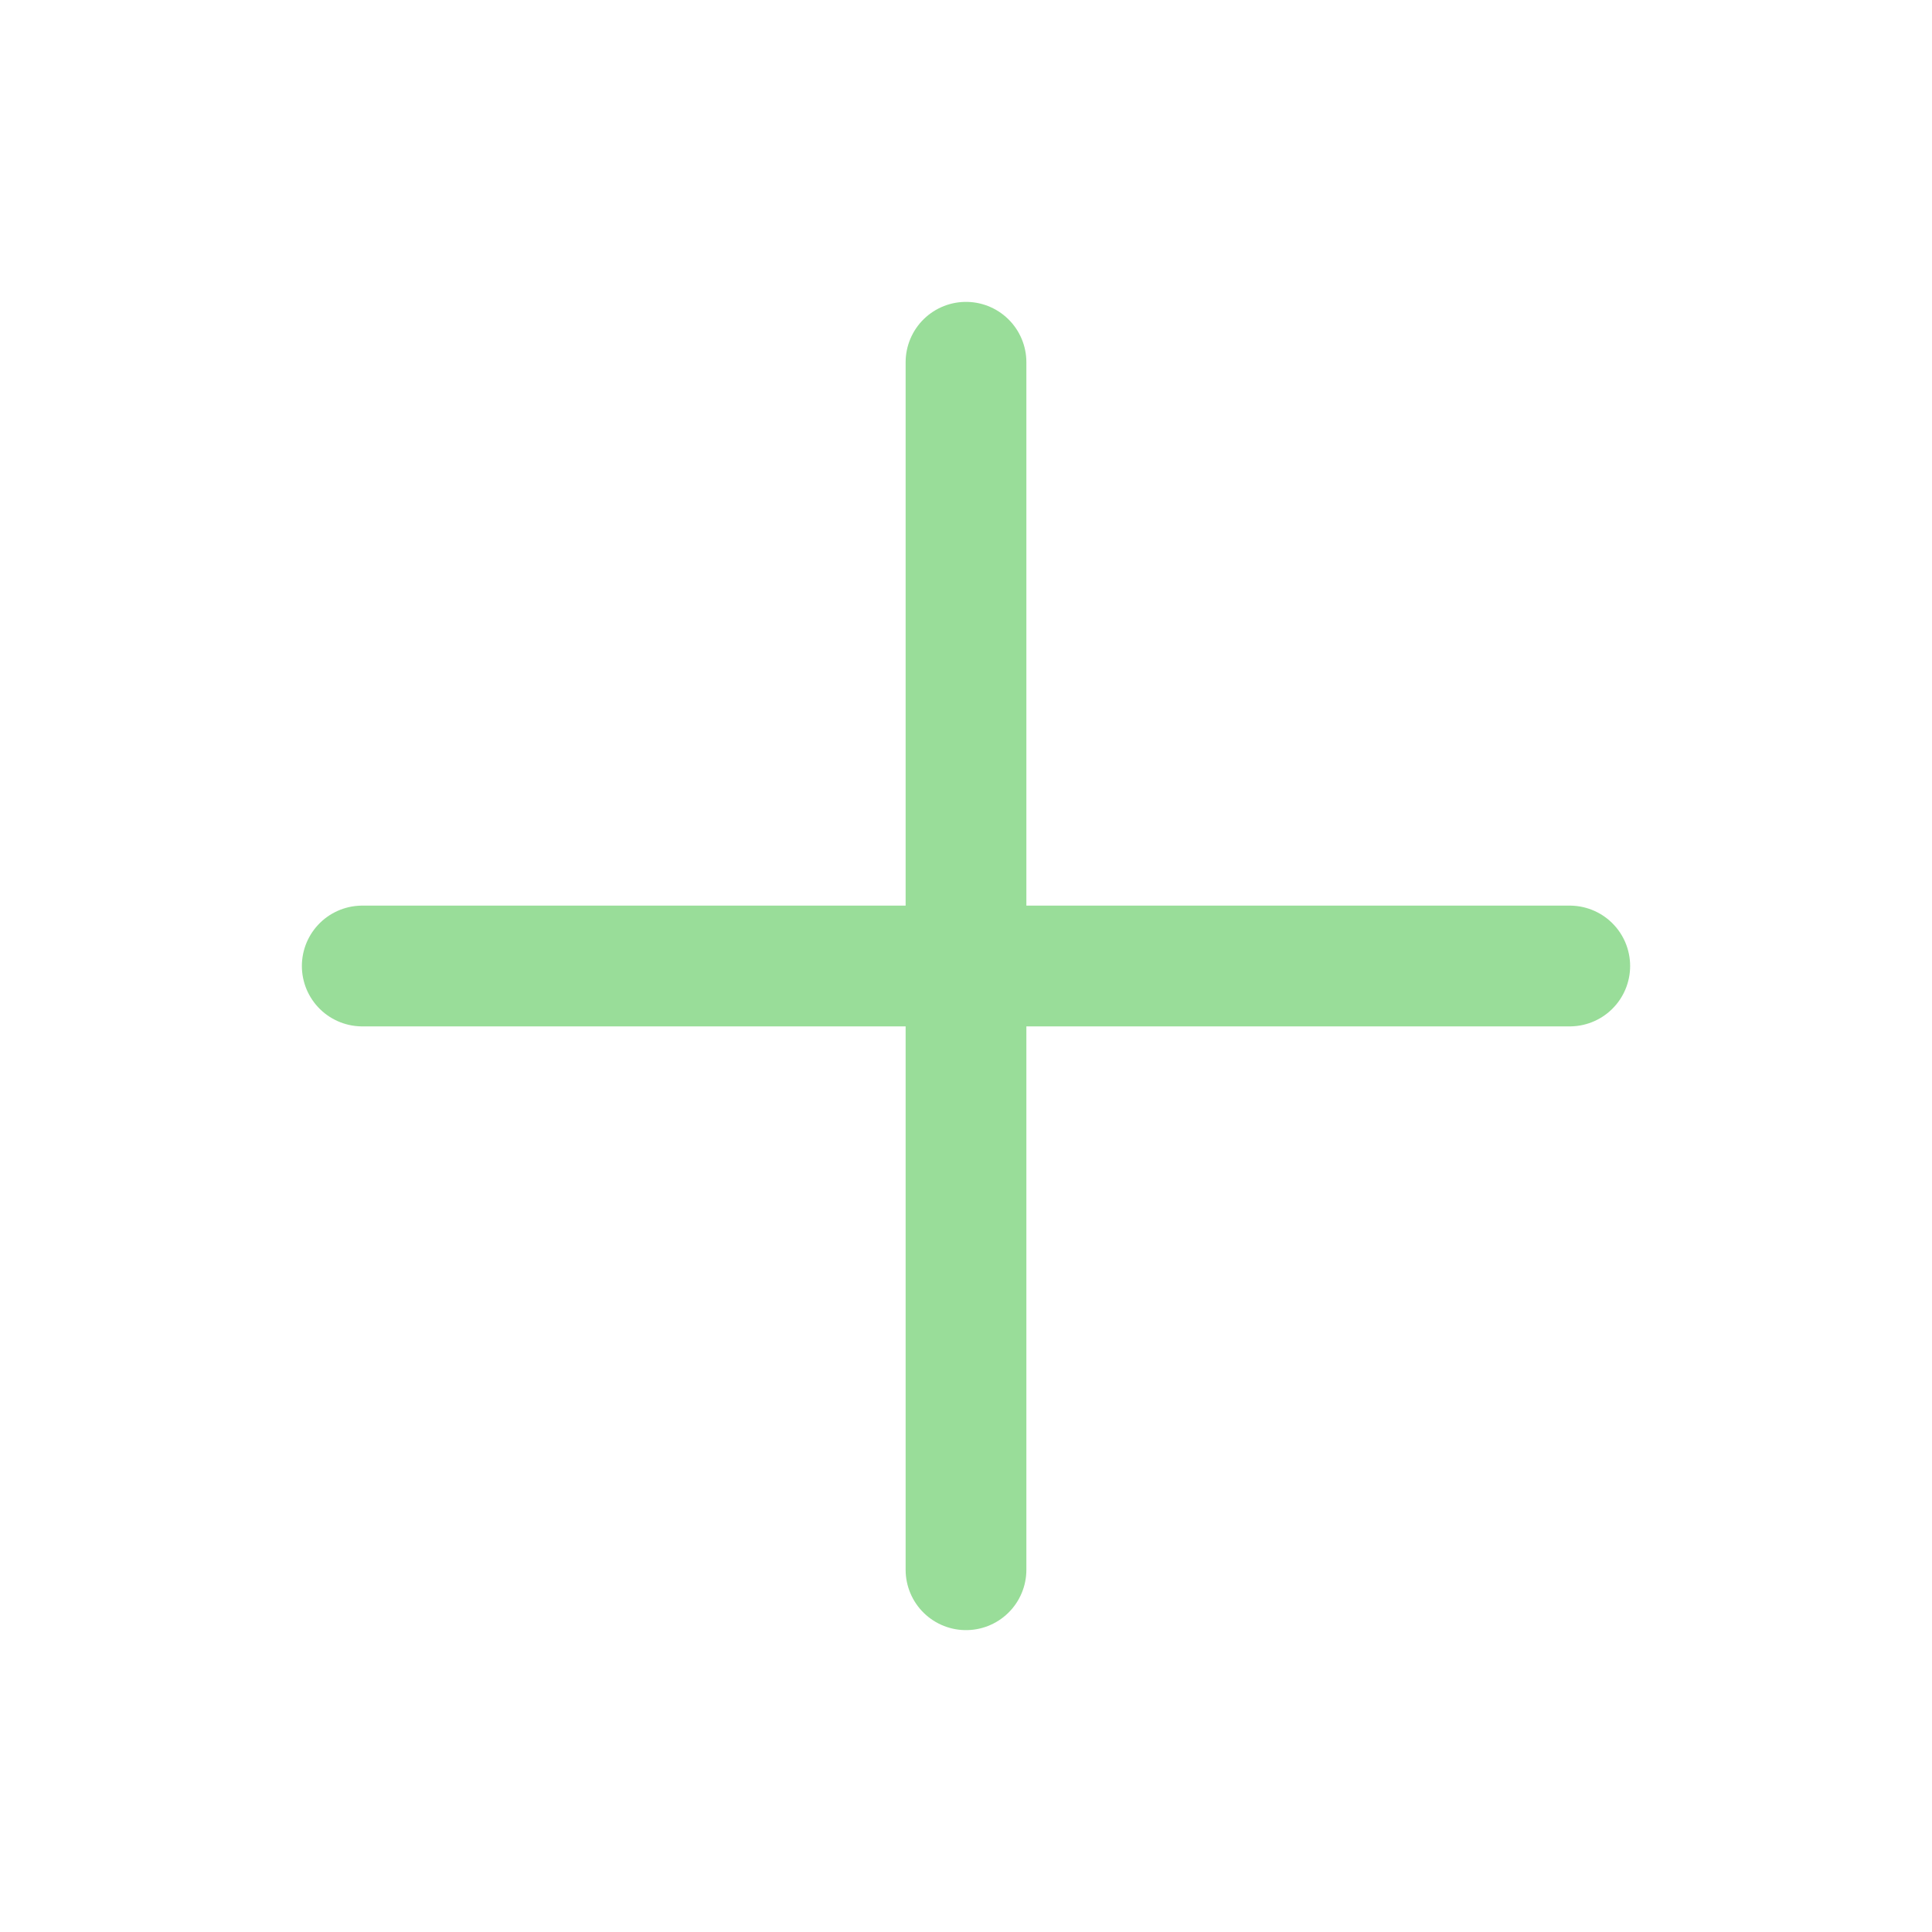
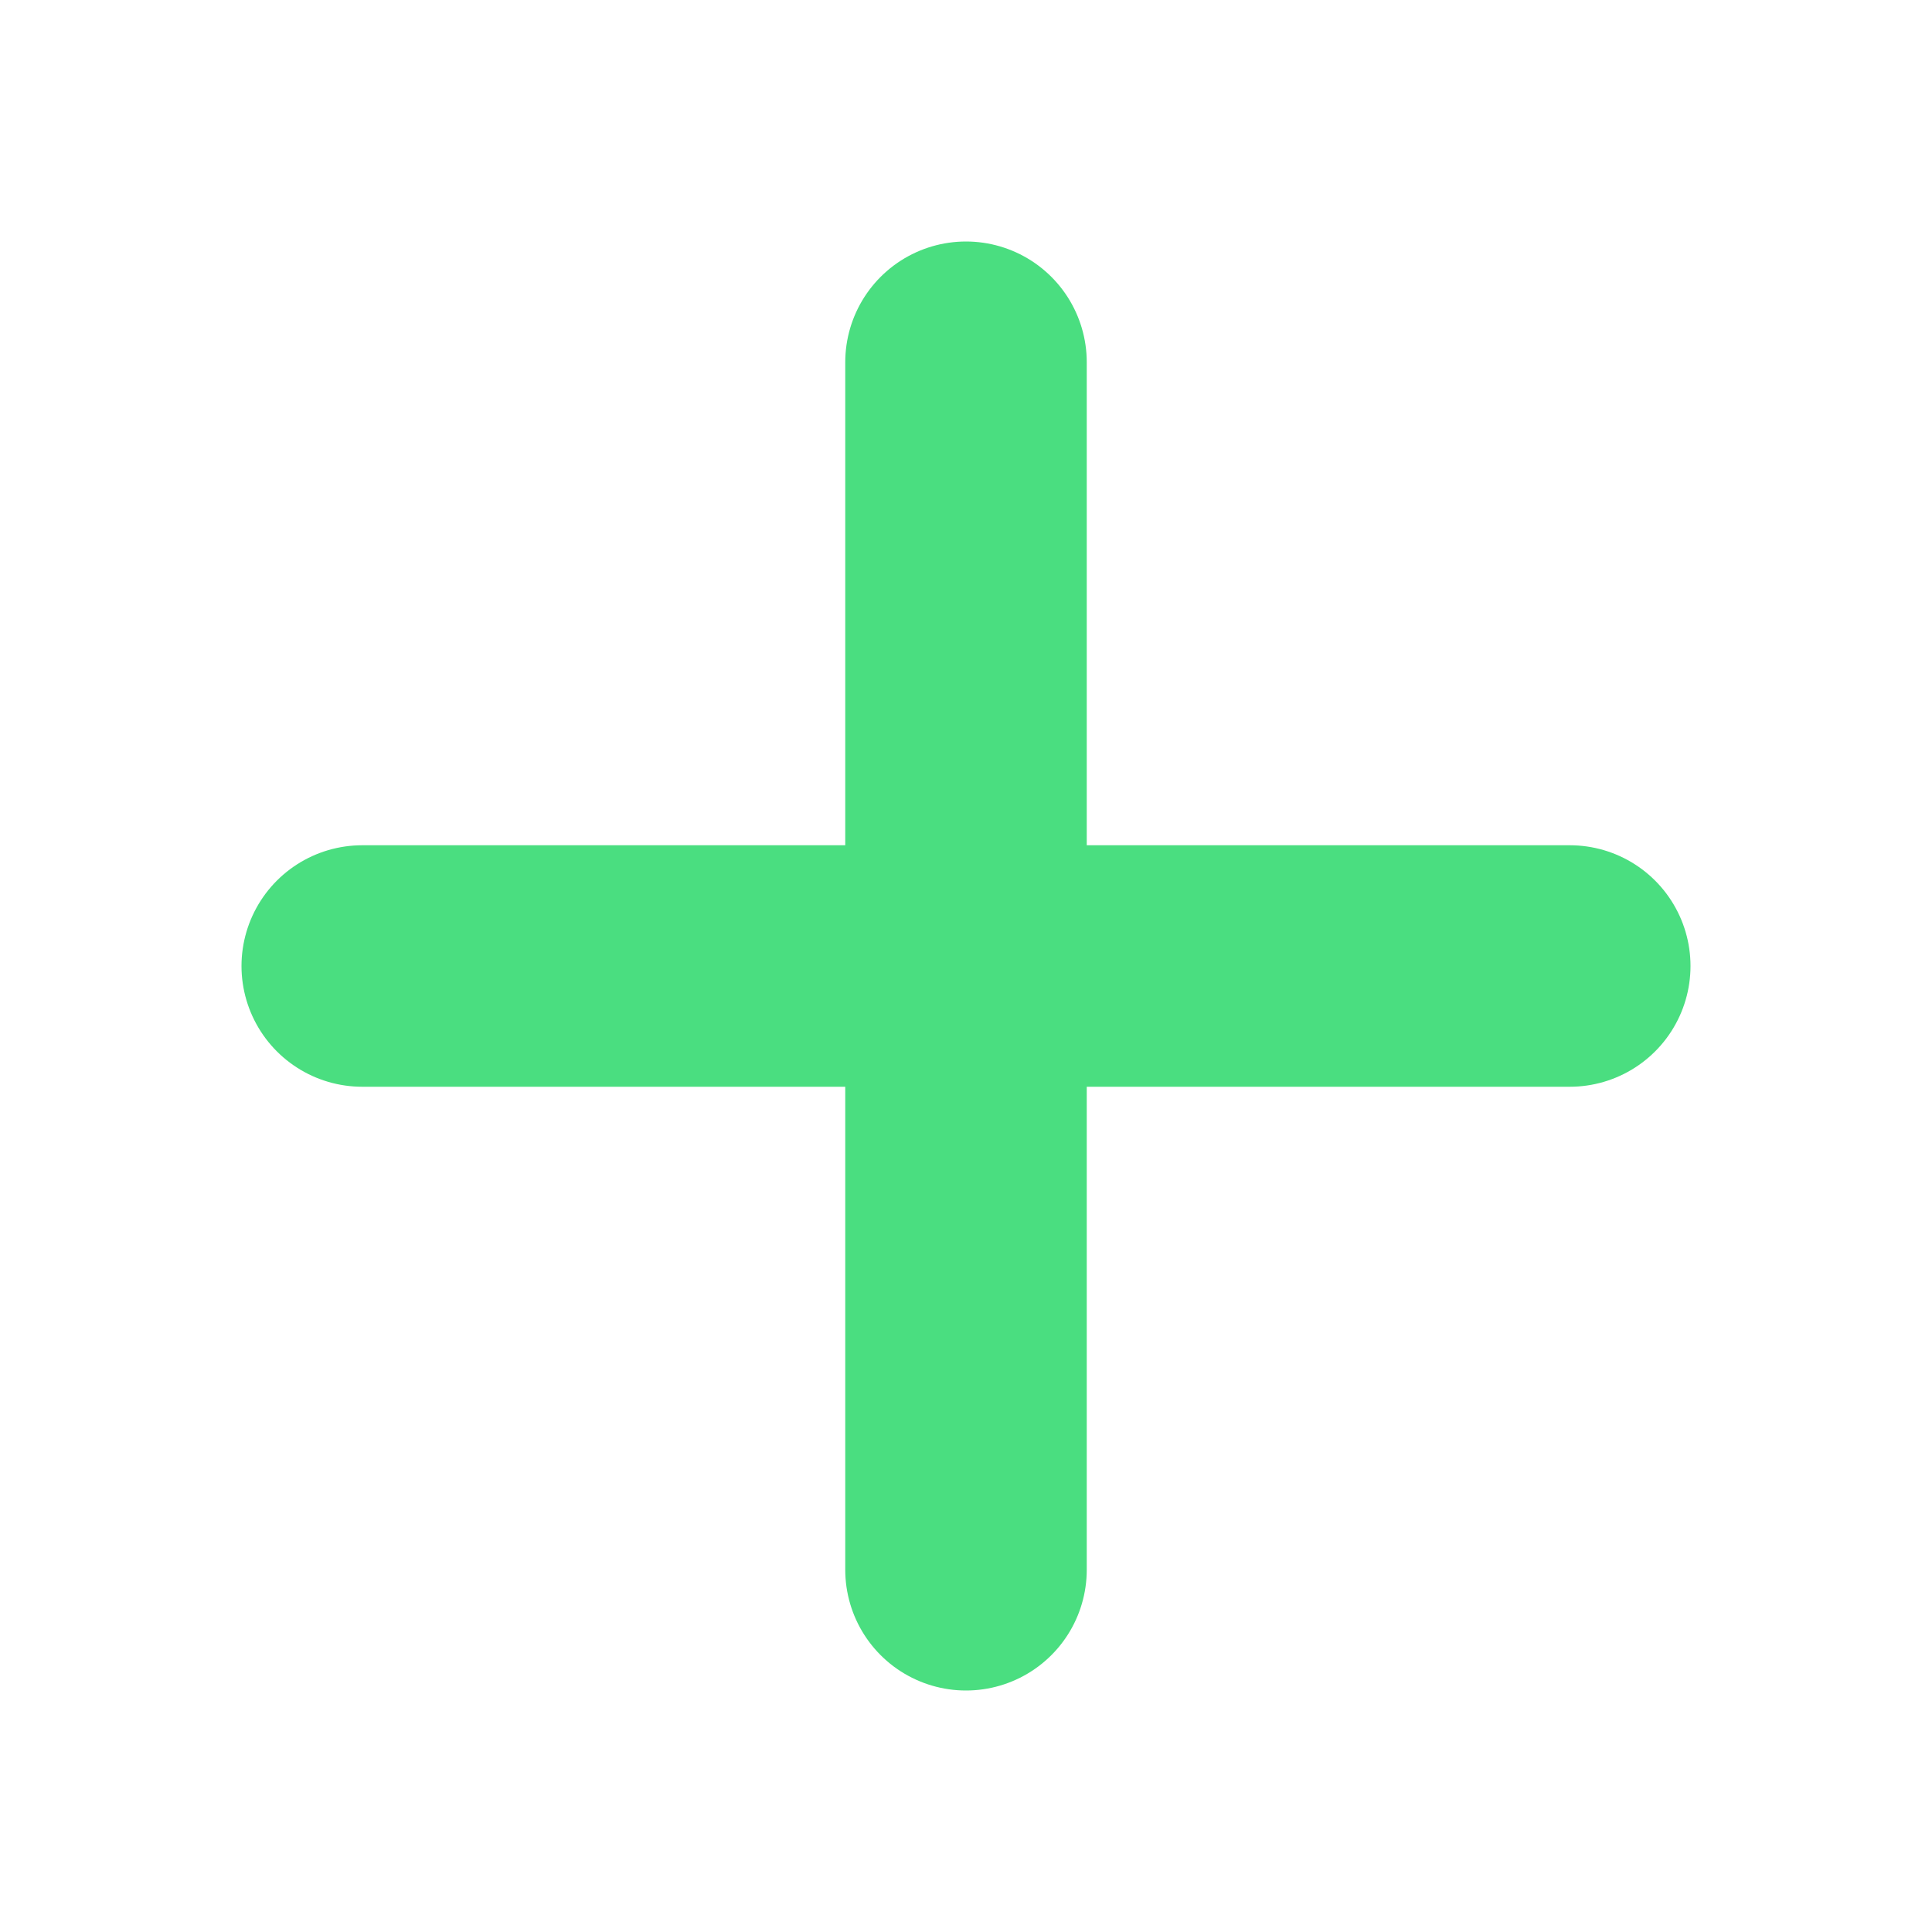
- <svg xmlns="http://www.w3.org/2000/svg" fill="none" viewBox="0 0 24 24" stroke-width="1.5" stroke="#9d9" class="w-6 h-6">
+ <svg xmlns="http://www.w3.org/2000/svg" fill="none" viewBox="0 0 24 24" stroke-width="3" stroke="rgb(74 222 128)" class="w-6 h-6">
  <path stroke-linecap="round" stroke-linejoin="round" d="M12 4.5v15m7.5-7.5h-15" />
</svg>
